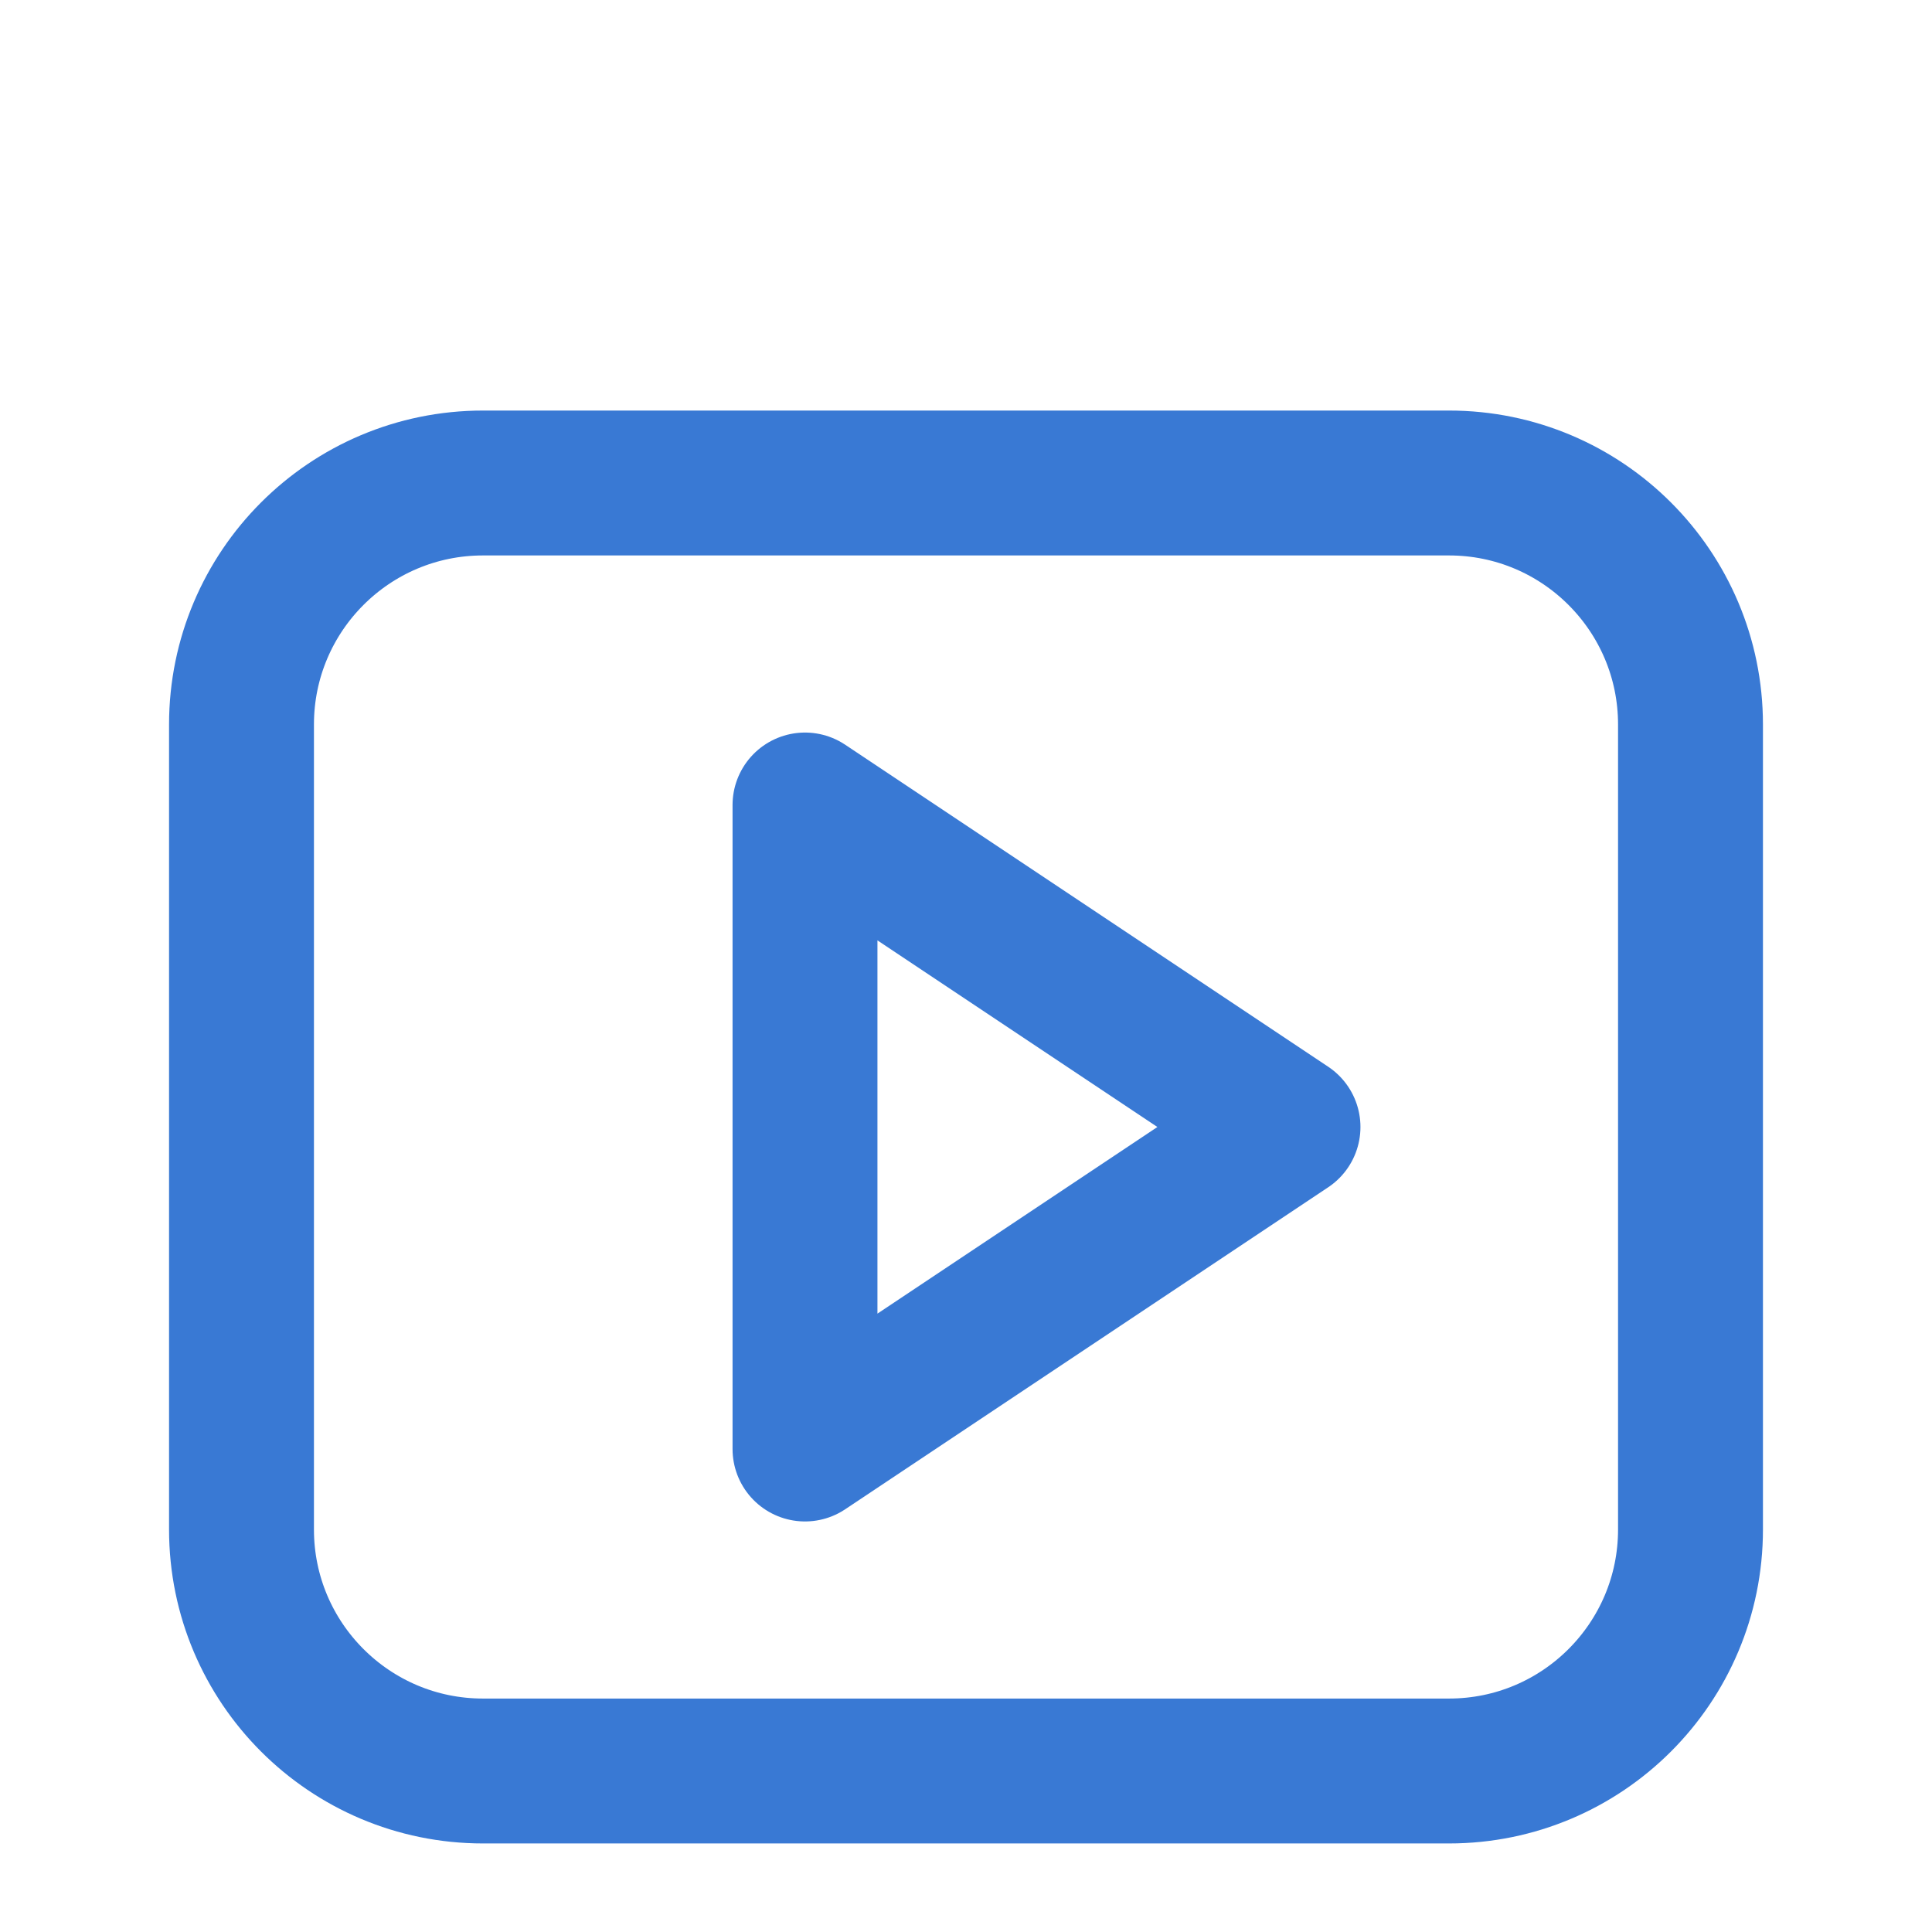
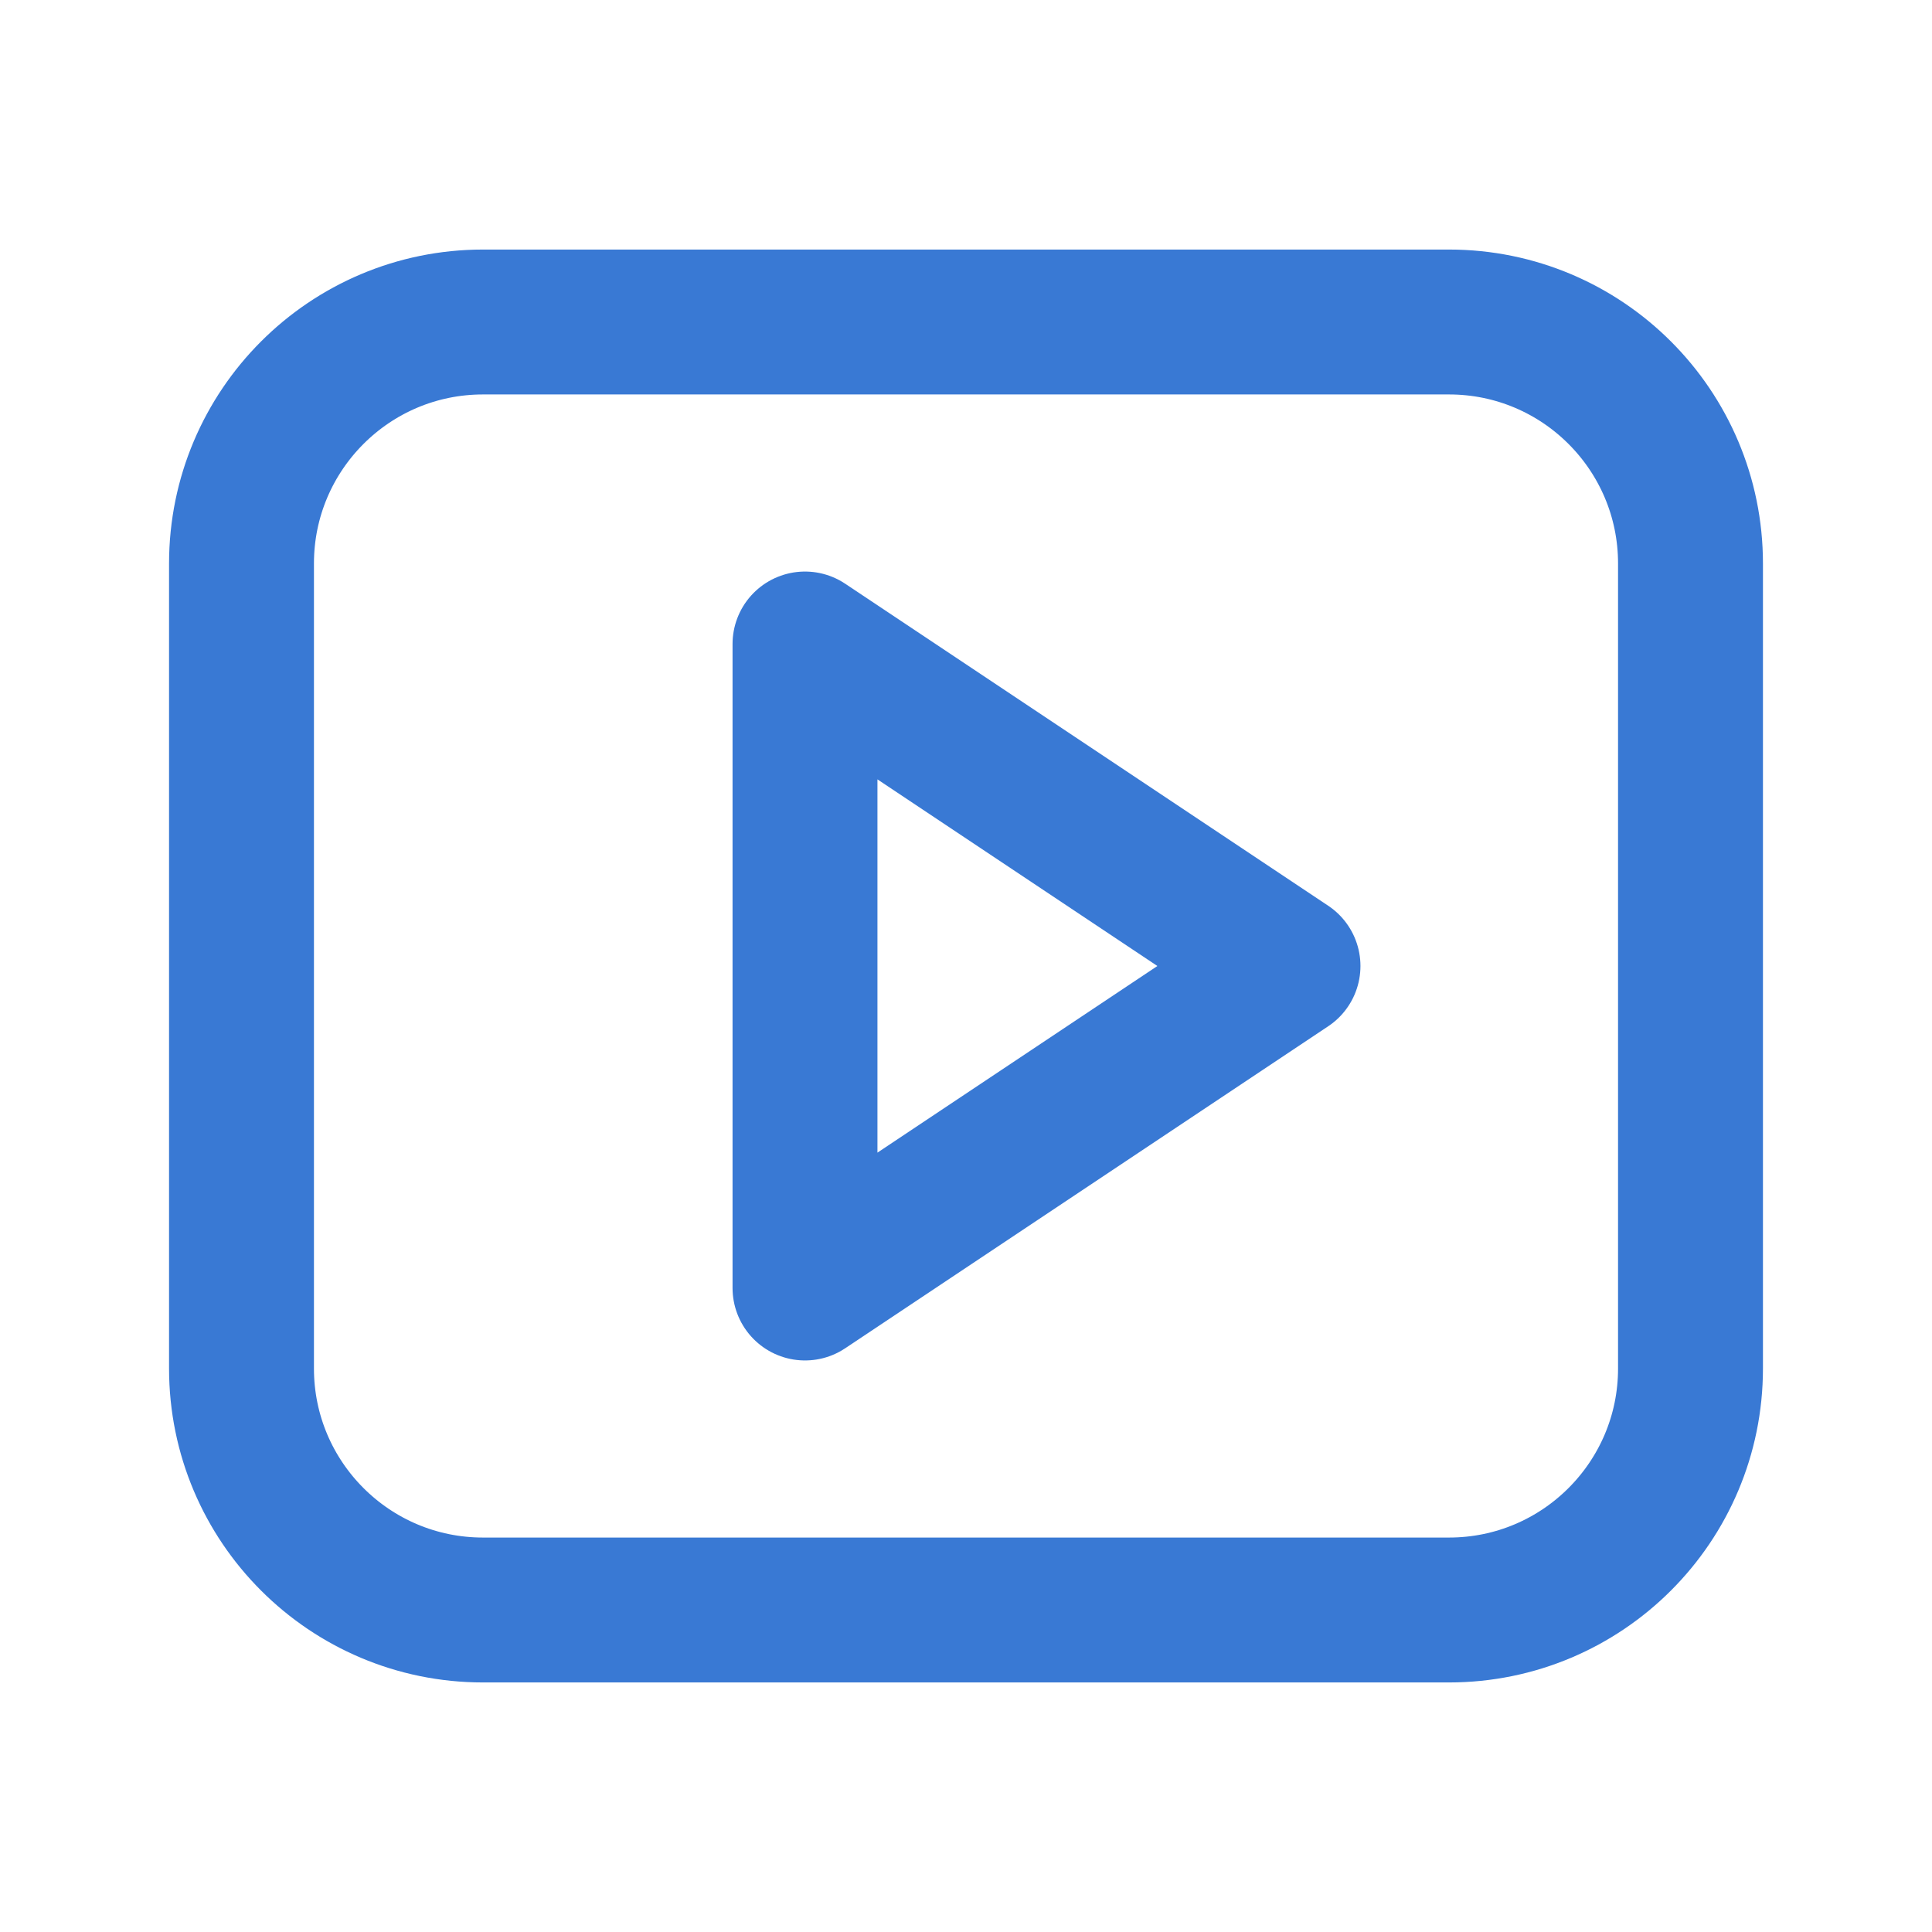
- <svg xmlns="http://www.w3.org/2000/svg" viewBox="0 -2 24 24" fill="none" stroke="#3979d4" stroke-width="1.8" stroke-linecap="round" stroke-linejoin="round">
+ <svg xmlns="http://www.w3.org/2000/svg" viewBox="0 0 24 24" fill="none" stroke="#3979d4" stroke-width="1.8" stroke-linecap="round" stroke-linejoin="round">
  <rect x="3" y="4" width="18" height="16" rx="3" />
  <path d="M10 8l6 4-6 4Z" />
</svg>
